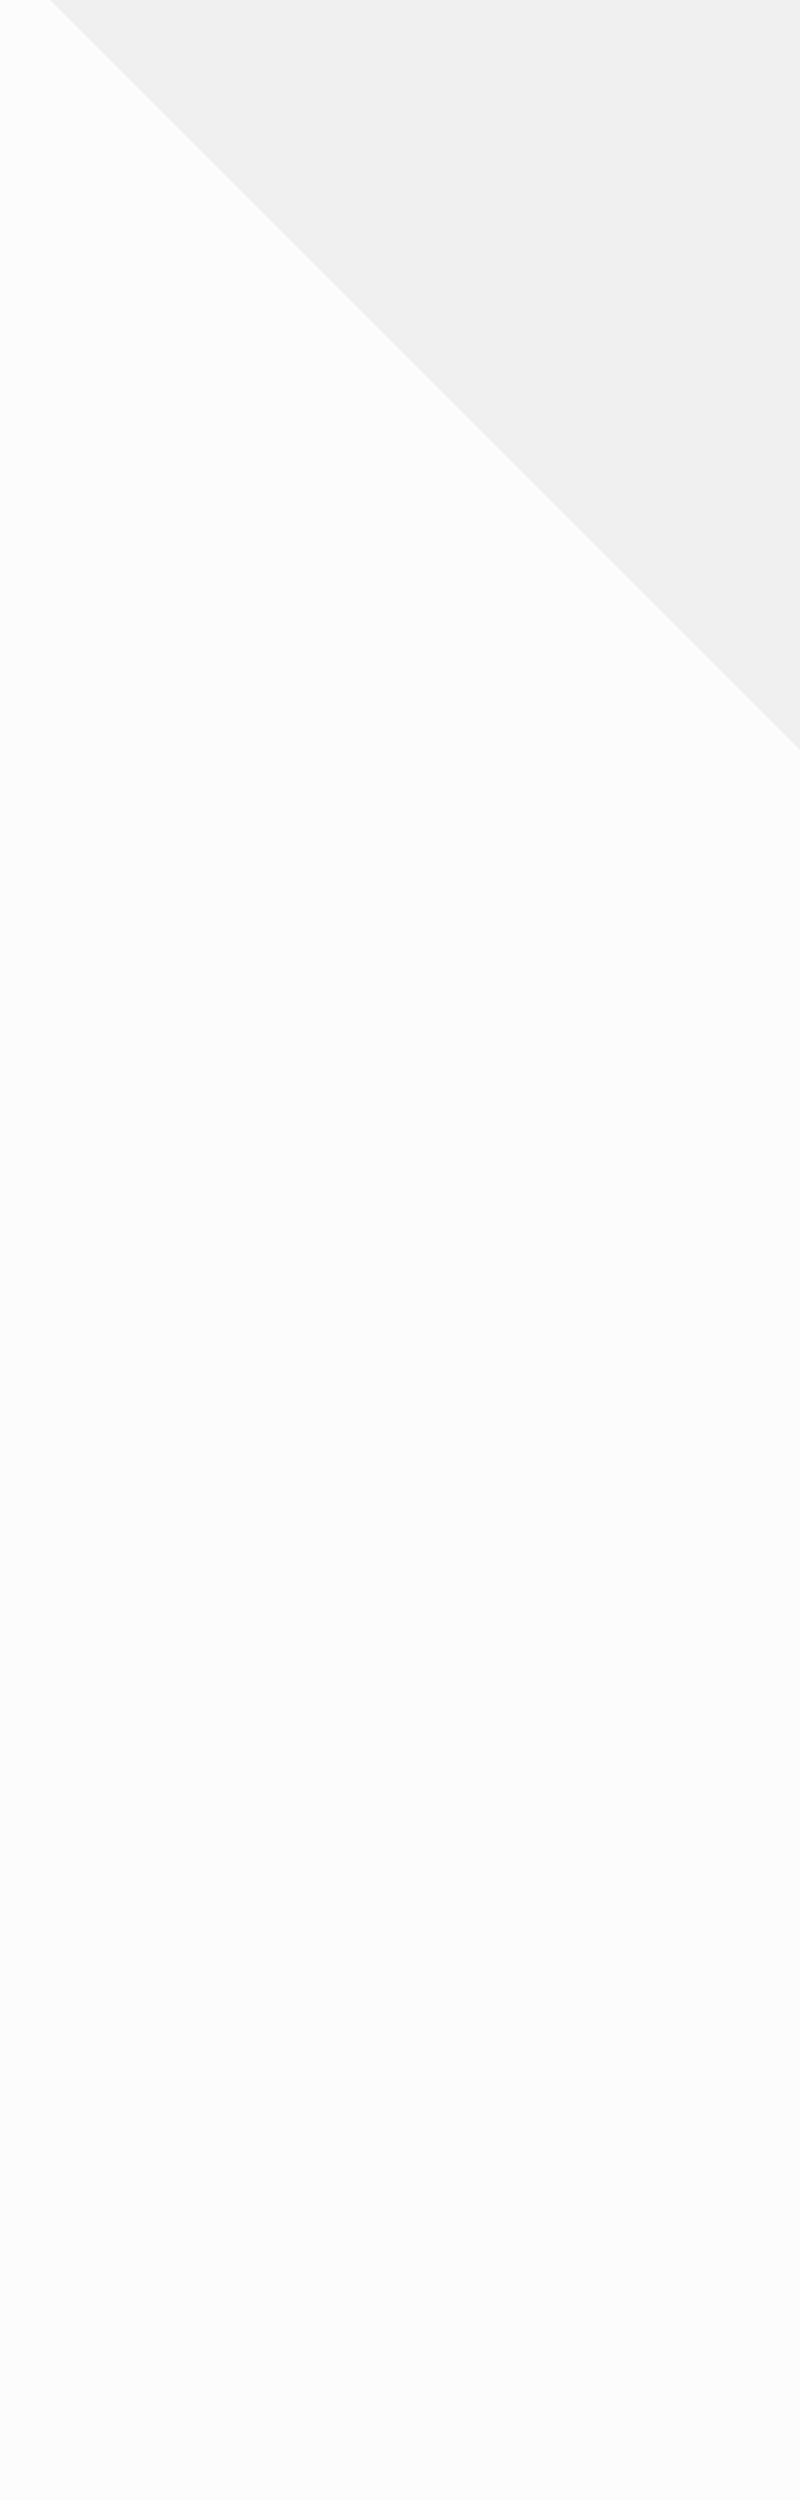
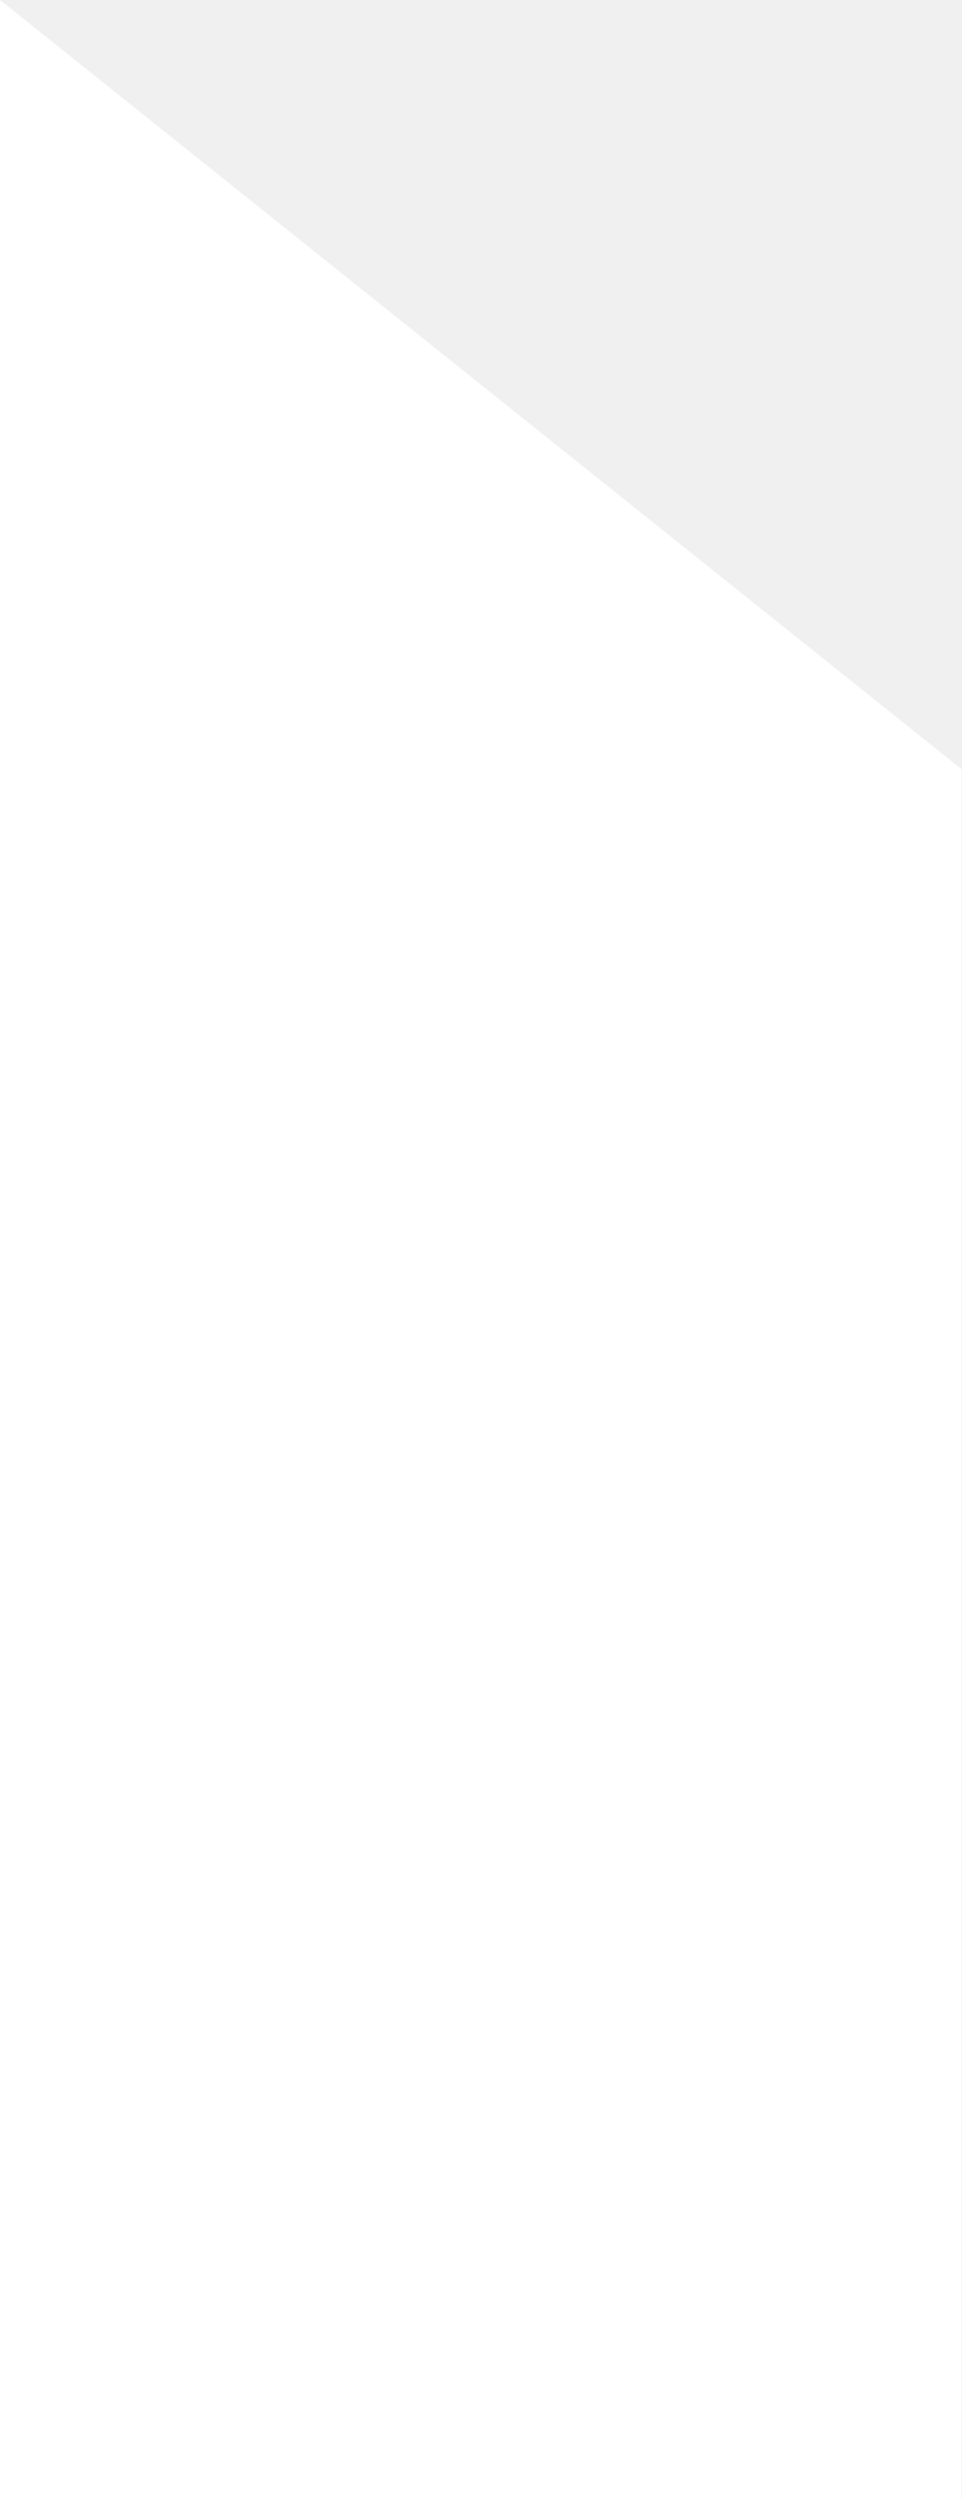
- <svg xmlns="http://www.w3.org/2000/svg" width="8px" height="25px" viewBox="0 0 8 25" version="1.1">
-   <g id="页面-1" stroke="none" stroke-width="1" fill="none" fill-rule="evenodd" fill-opacity="0.8">
-     <g id="画板" transform="translate(-130, -6)" fill="#FFFFFF">
-       <path d="M138,13.5 L138,31 L9,31 L9,6 L130.5,6 M130.5,6 L138,13.5" id="形状结合" />
+ <svg xmlns="http://www.w3.org/2000/svg" width="10px" height="26px" viewBox="0 0 10 26" version="1.1">
+   <defs>
+     <filter id="filter-1">
+       <feColorMatrix in="SourceGraphic" type="matrix" values="0 0 0 0 1 0 0 0 0 1 0 0 0 0 1 0 0 0 1 0" />
+     </filter>
+   </defs>
+   <g id="页面-1" stroke="none" stroke-width="1" fill="none" fill-rule="evenodd">
+     <g id="编组-5备份" transform="translate(-64, -3)" filter="url(#filter-1)">
+       <g transform="translate(4, 3)">
+         <polygon id="形状结合" fill="#FFFFFF" points="70 8 70 26 0 26 0 0 60 0" />
+       </g>
    </g>
  </g>
</svg>
